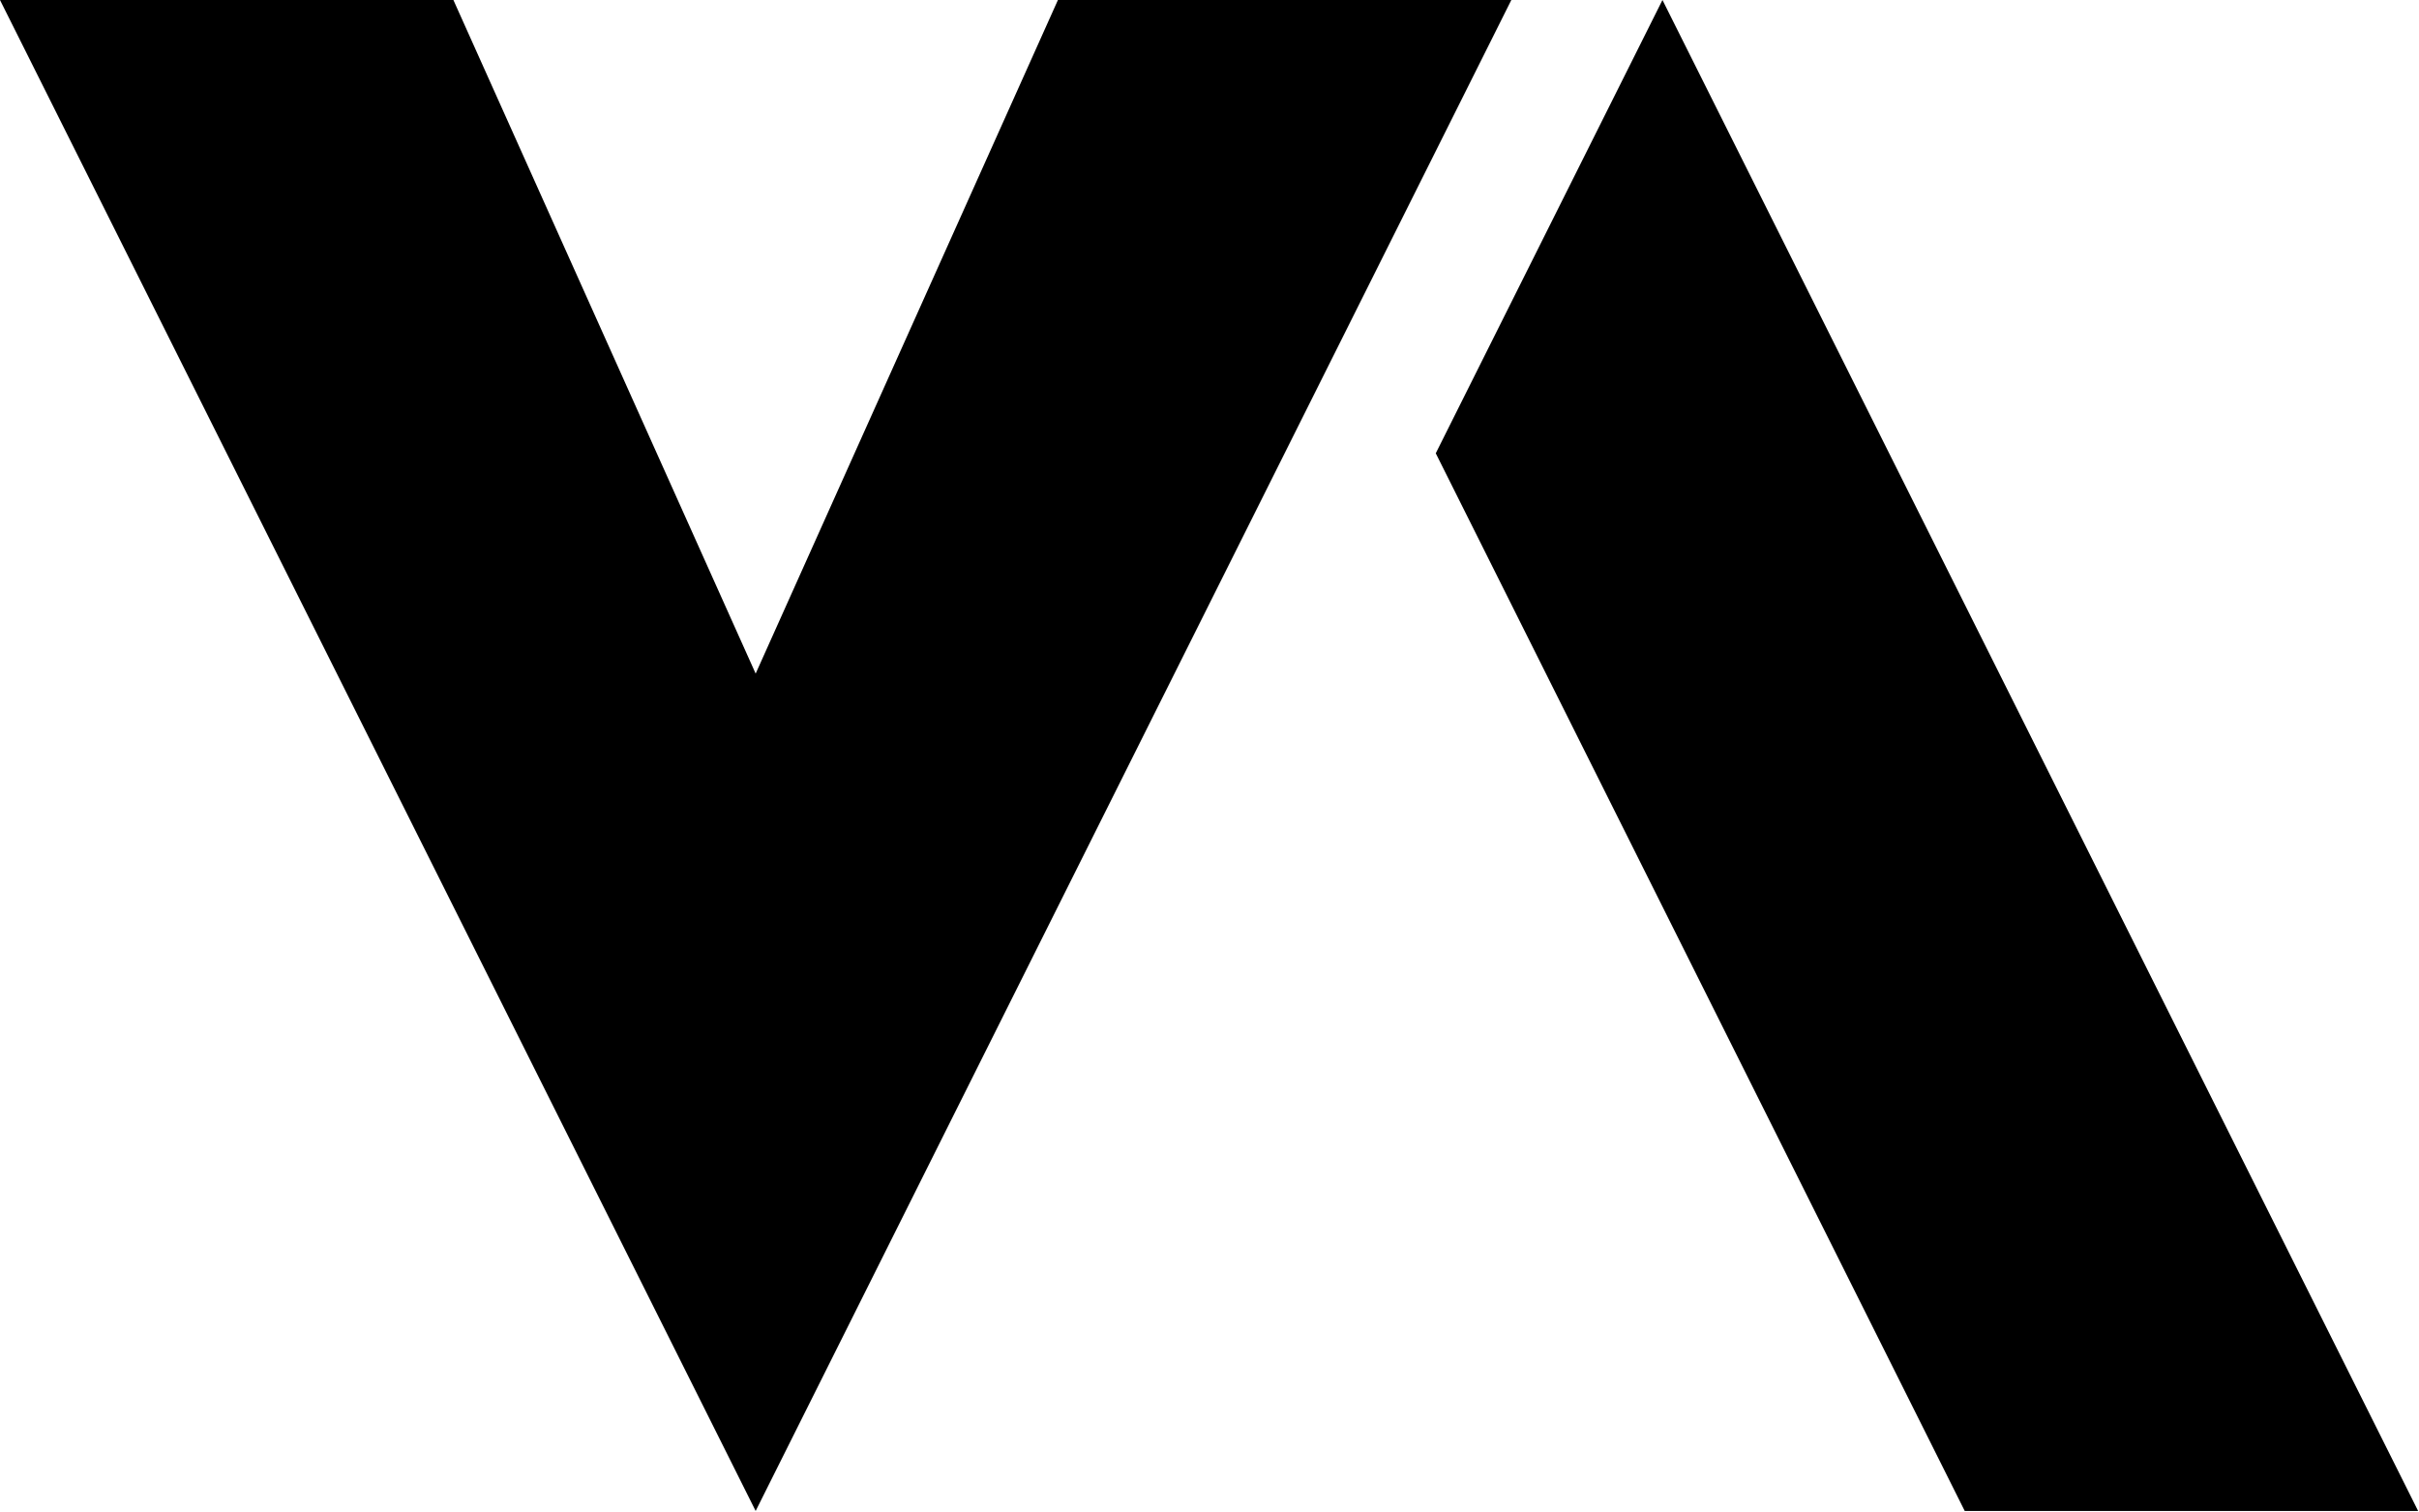
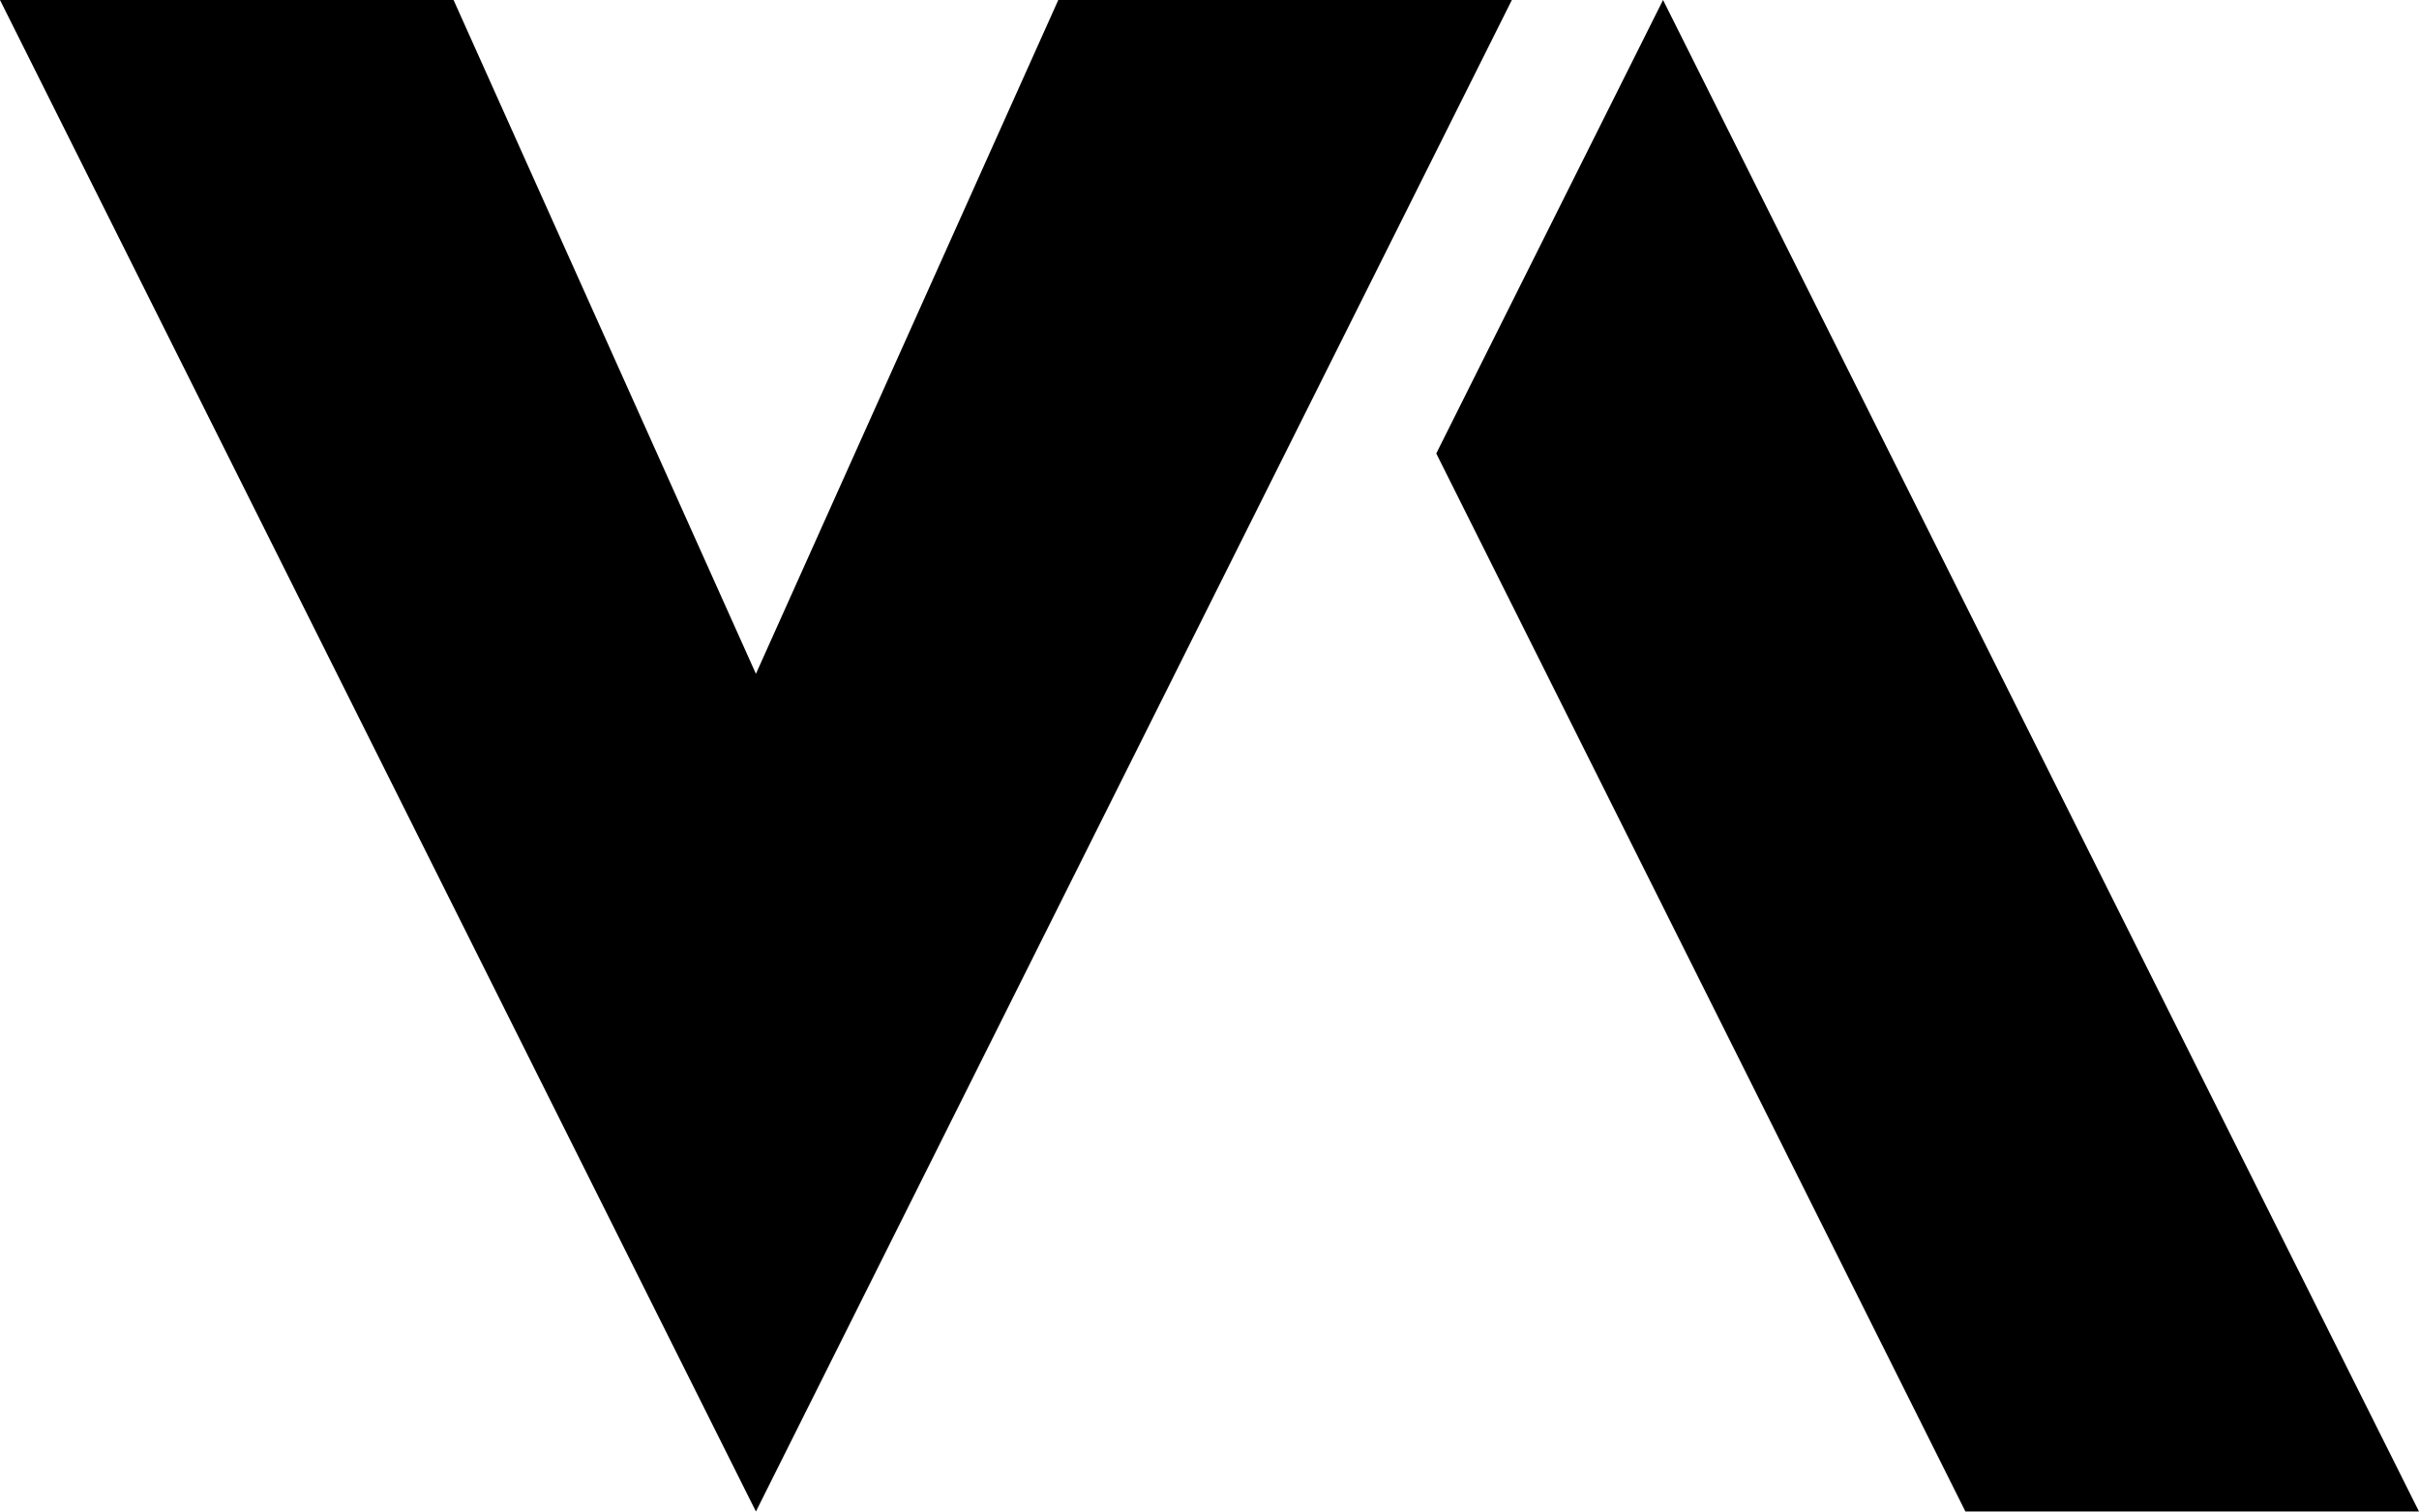
- <svg xmlns="http://www.w3.org/2000/svg" width="100%" height="100%" viewBox="0 0 1592 995" version="1.1" xml:space="preserve" style="fill-rule:evenodd;clip-rule:evenodd;stroke-linejoin:round;stroke-miterlimit:1.414;">
-   <g transform="matrix(5.55556,0,0,5.55556,696.25,994.634)">
-     <path d="M0,-179.034L-35.808,-99.219L-71.614,-179.034L-125.325,-179.034L-35.808,0L53.711,-179.034L0,-179.034Z" style="fill-rule:nonzero;" />
-   </g>
-   <g transform="matrix(5.55556,0,0,5.55556,944.91,696.25)">
-     <path d="M0,-71.614L26.855,-125.325L116.373,53.709L62.663,53.709L62.663,53.711L0,-71.614Z" />
-   </g>
+ <svg xmlns="http://www.w3.org/2000/svg" width="100%" height="100%" viewBox="0 0 160 100" version="1.1" xml:space="preserve" style="fill-rule:evenodd;clip-rule:evenodd;stroke-linejoin:round;stroke-miterlimit:1.414;">
+   <path d="M209.967,40.056l20.198,-40.056l29.772,0l-49.97,100l-49.967,-100l29.999,0l19.968,40.056Zm0.714,0.36l-0.096,0.148l-0.127,0.124l-0.15,0.092l-0.168,0.057l-0.175,0.019l-0.176,-0.02l-0.166,-0.058l-0.15,-0.093l-0.126,-0.124l-0.096,-0.148l-19.747,-39.613l-28.21,0l48.673,97.41l48.676,-97.41l-27.985,0l-19.977,39.616Z" />
+   <path d="M69.999,-0.001l-20,44.581l-19.999,-44.581l-30.001,0l50,99.999l50,-99.999l-30,0Z" style="fill-rule:nonzero;" />
+   <path d="M94.999,30l15,-30.001l50,99.999l-30,0l0,0.001l-35,-69.999Z" />
</svg>
